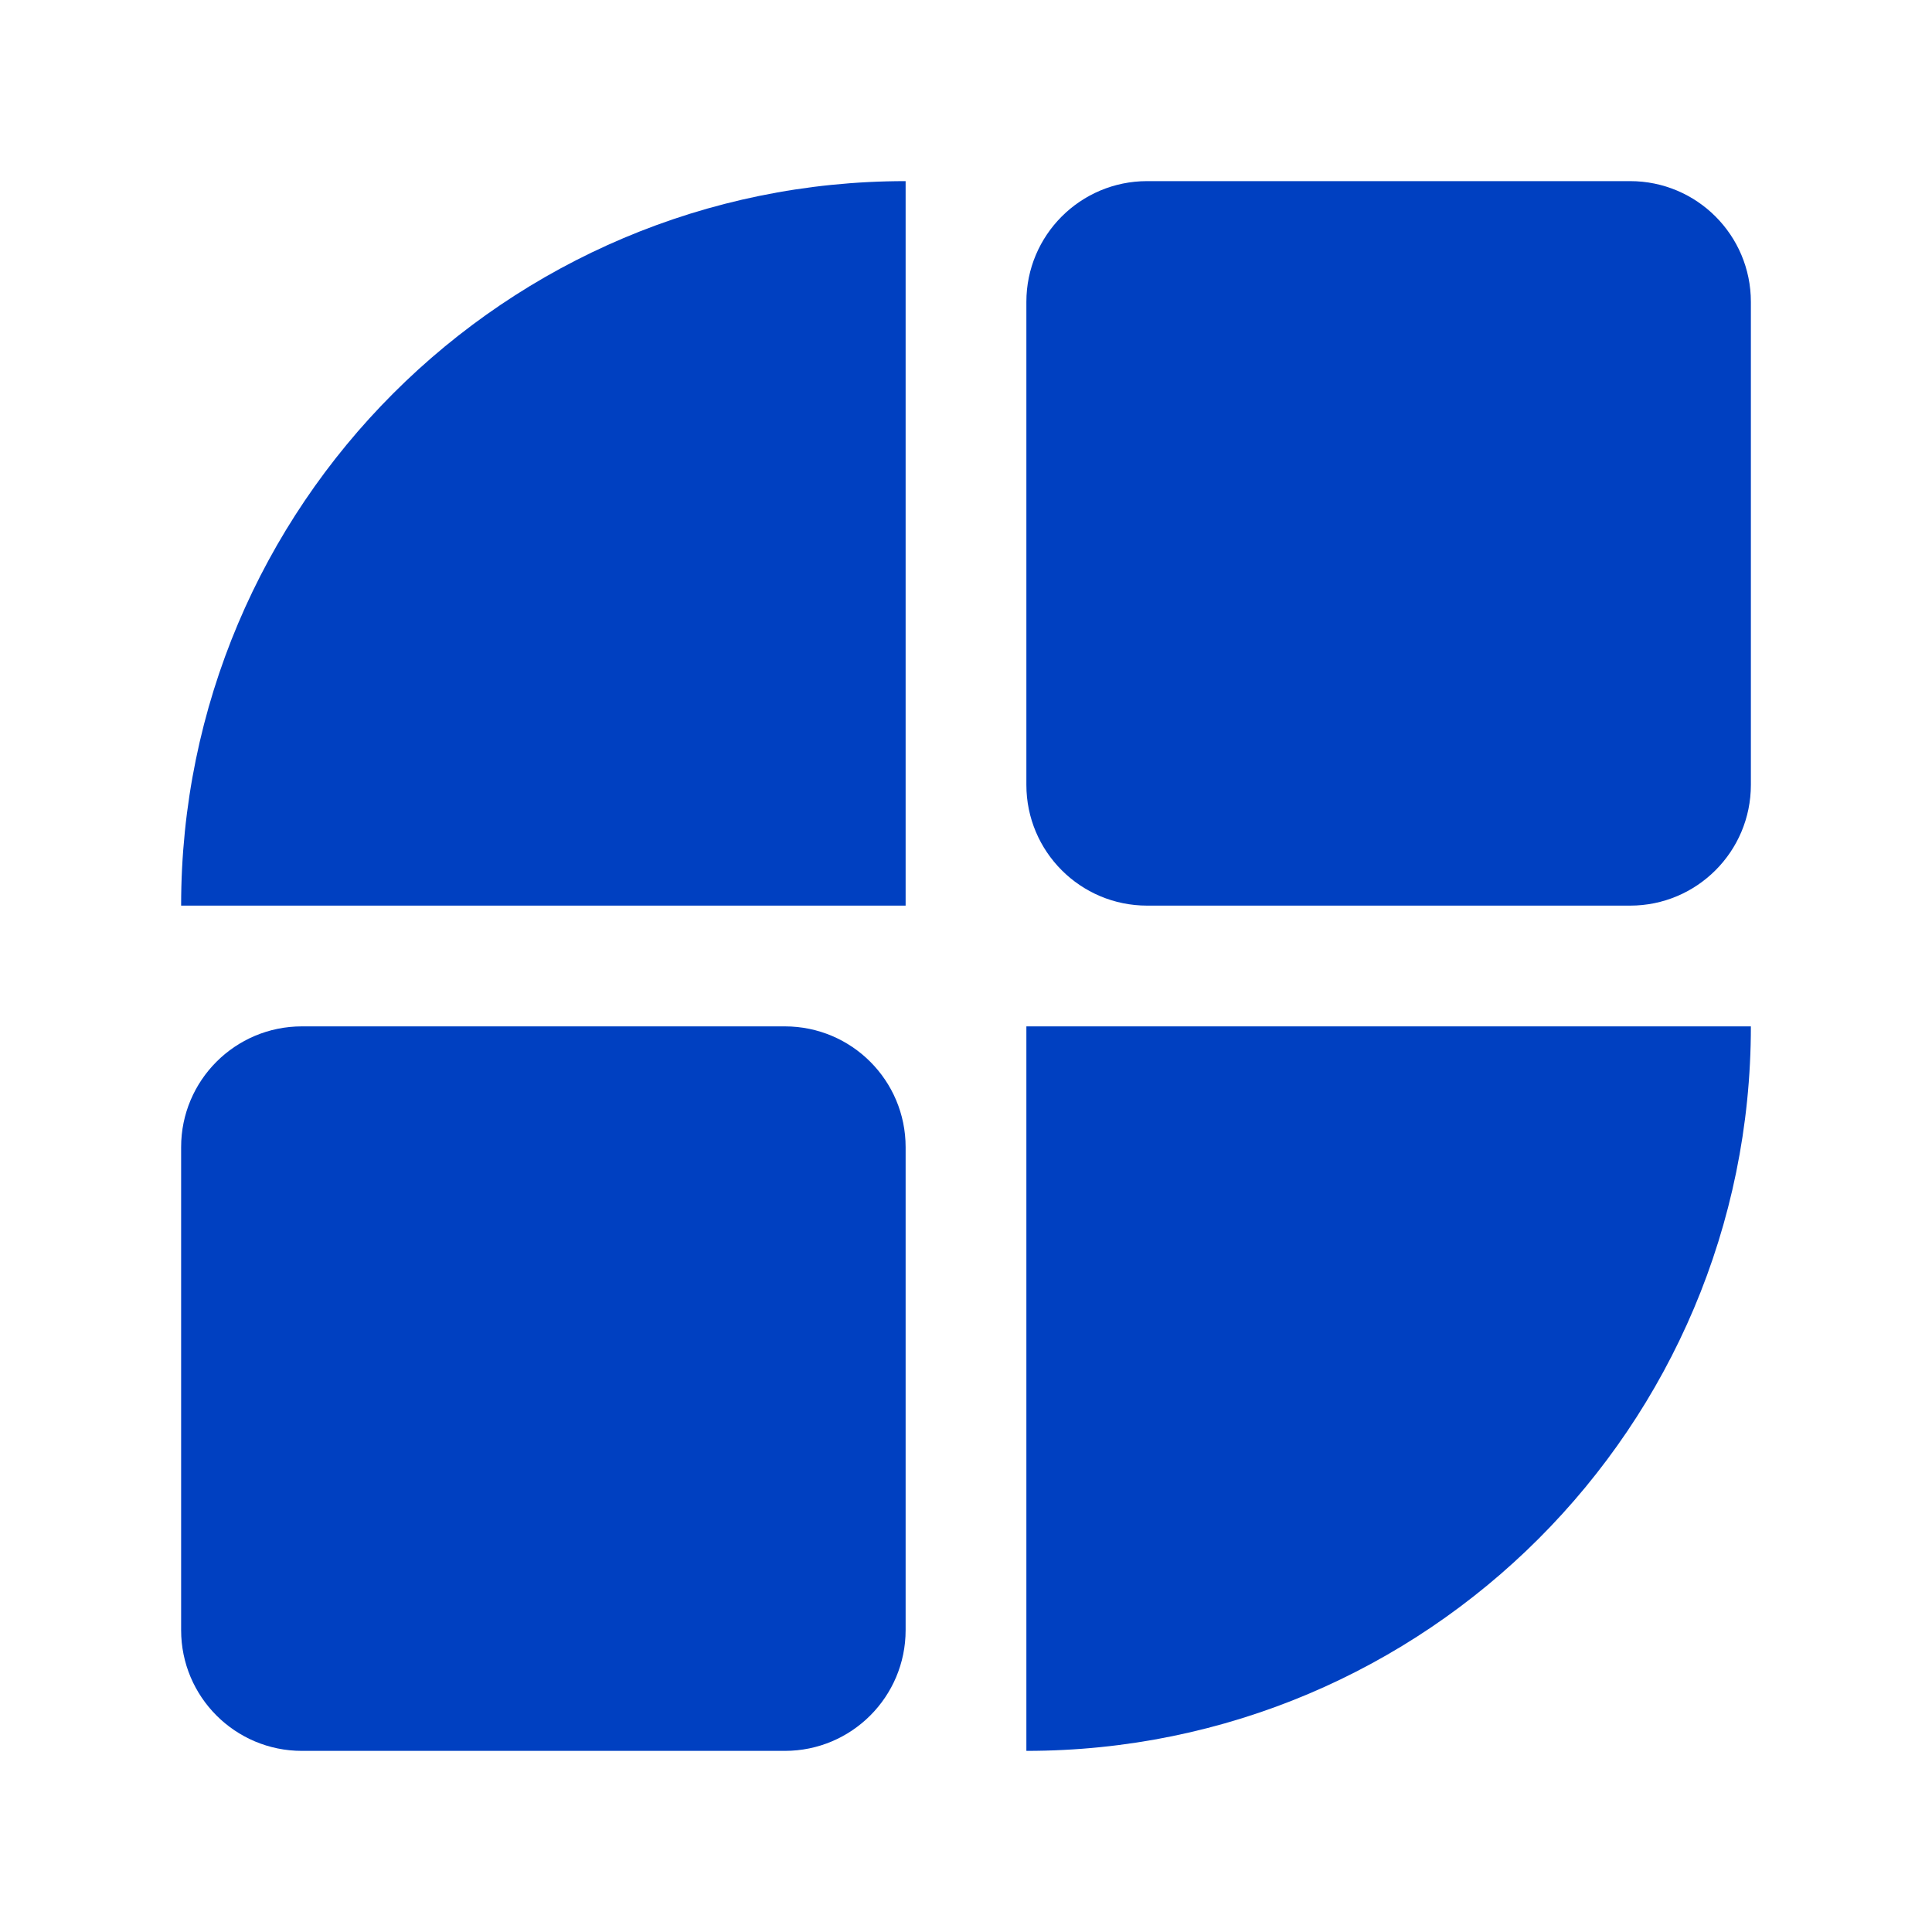
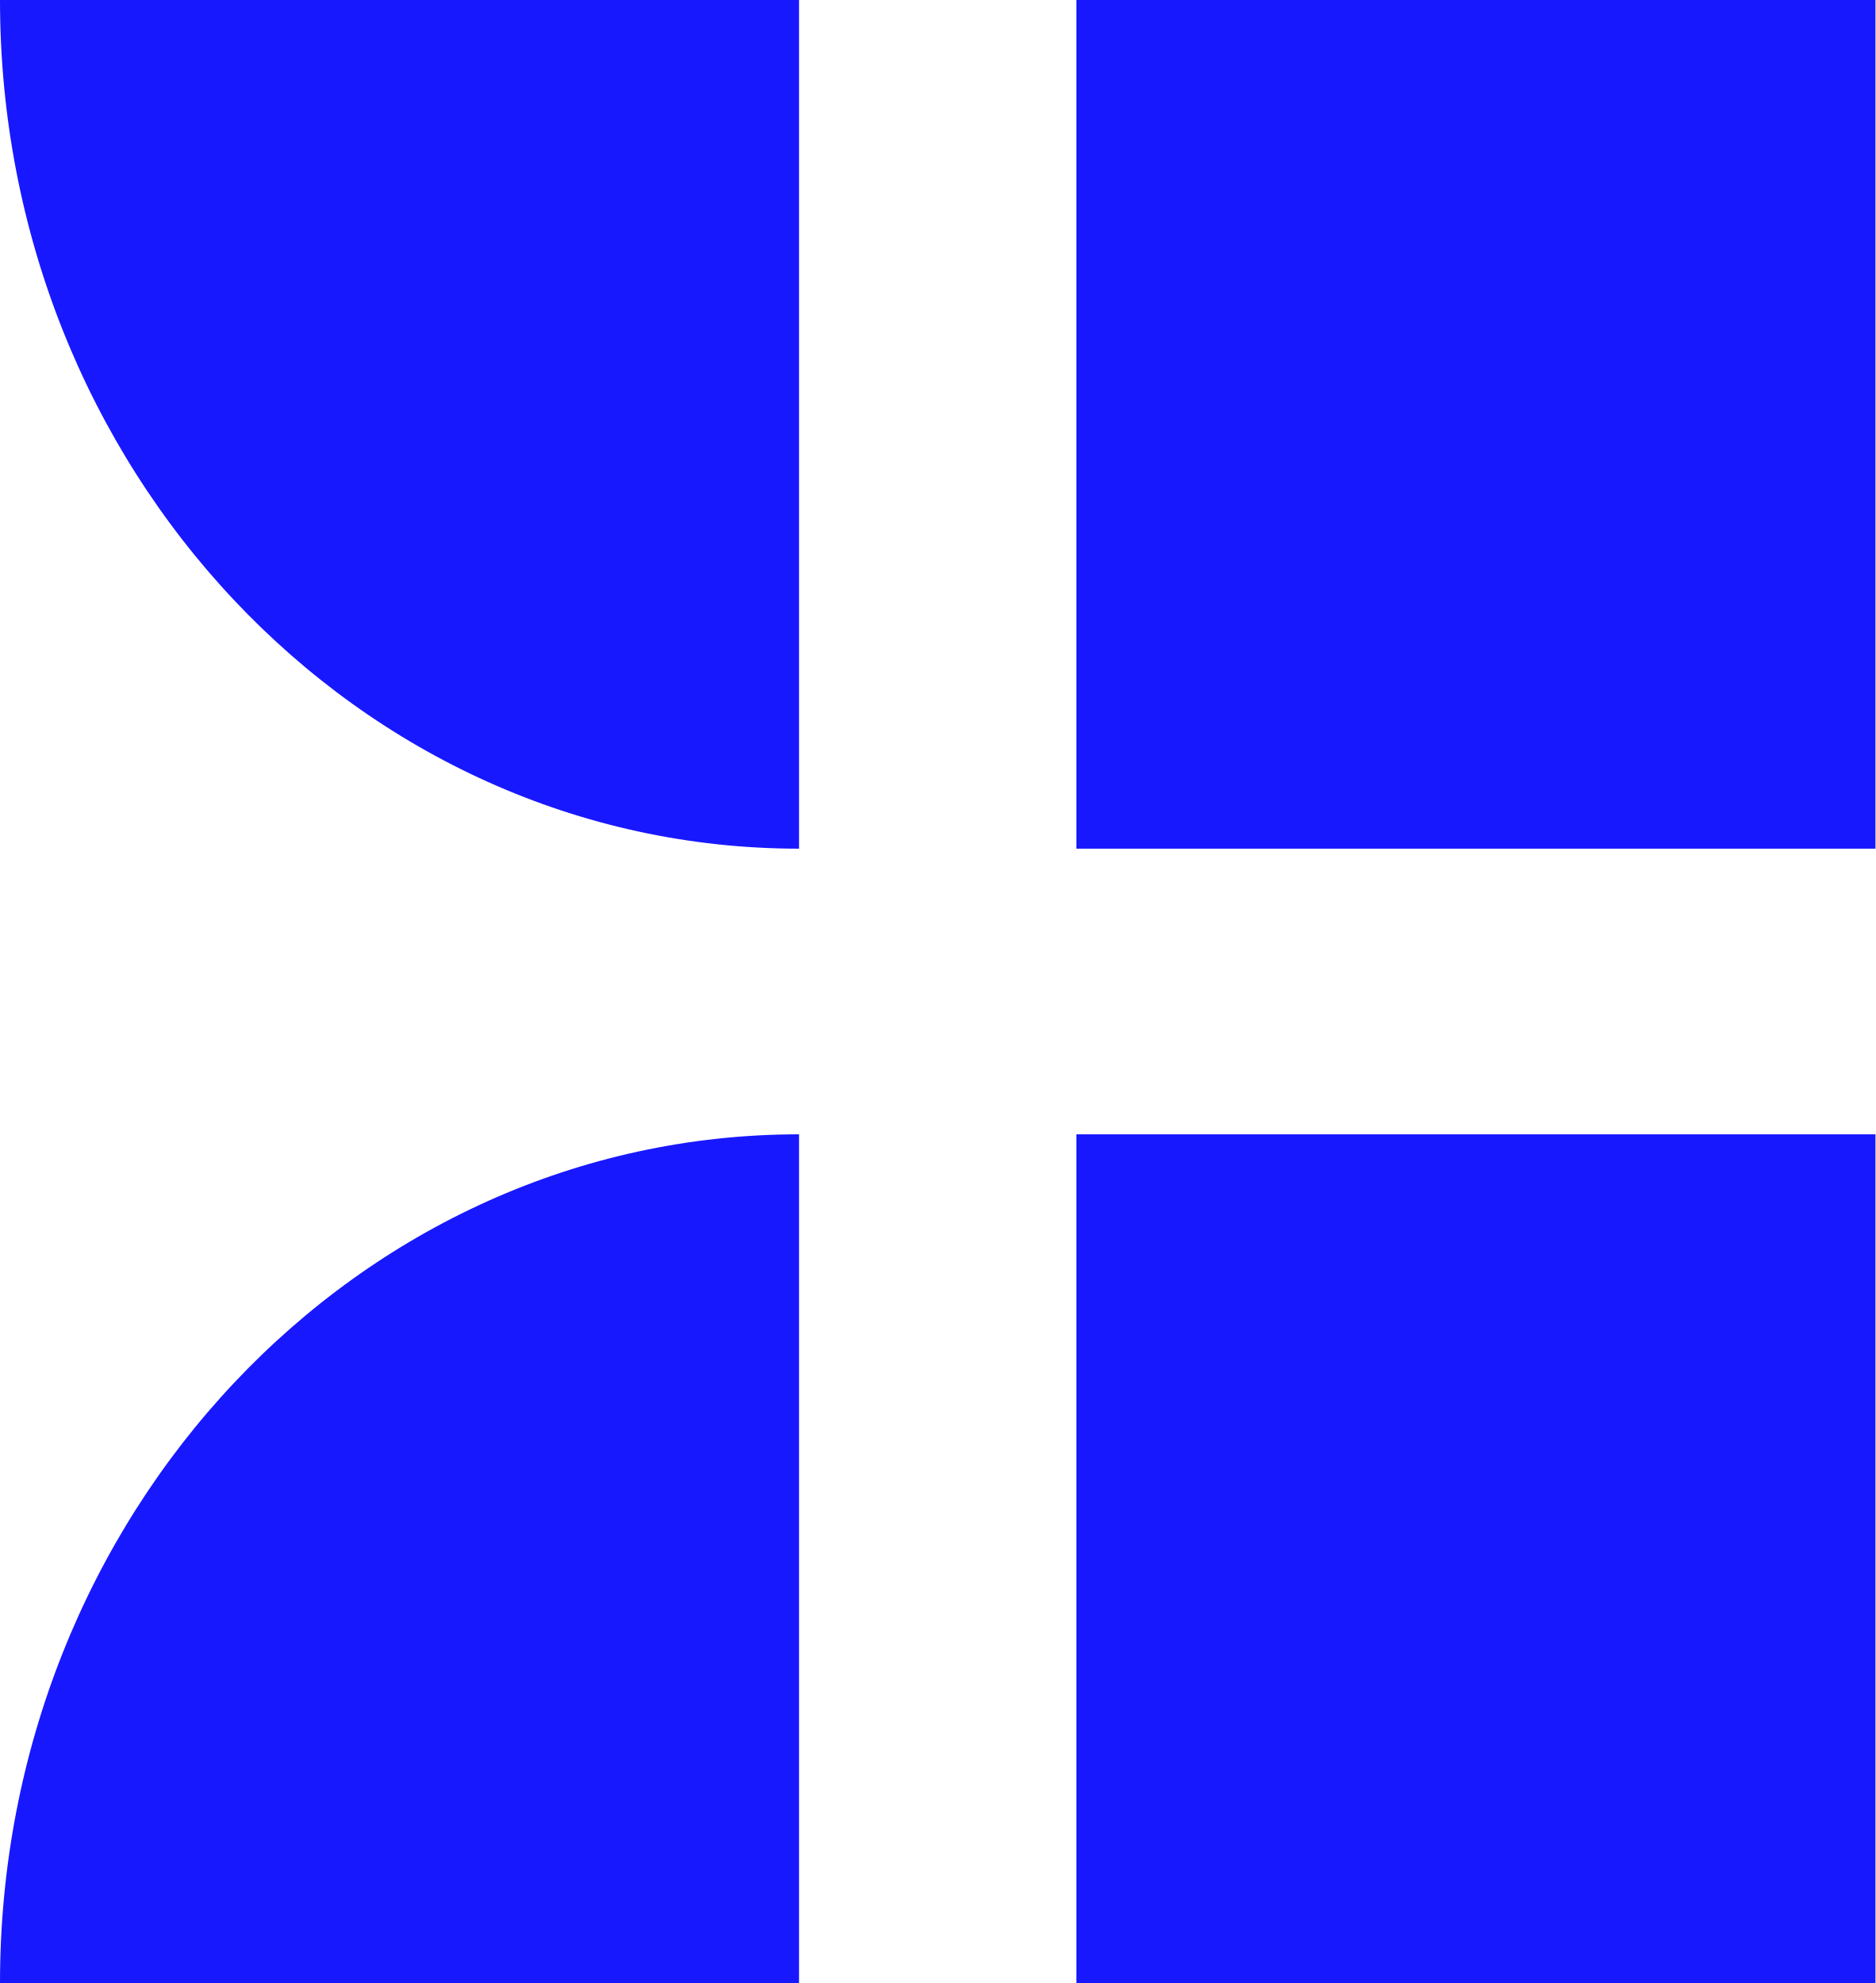
- <svg xmlns="http://www.w3.org/2000/svg" viewBox="0 0 32 32" fill="#0040C1" aria-hidden="true">
-   <path d="M15 15H3A12 12 0 0 1 15 3z" />
-   <rect x="17" y="3" width="12" height="12" rx="2" />
-   <rect x="3" y="17" width="12" height="12" rx="2" />
-   <path d="M17 17h12A12 12 0 0 1 17 29z" />
+ <svg xmlns="http://www.w3.org/2000/svg" viewBox="0 0 906 958" fill="#1818FF">
+   <path d="M0 0H386V410A386 410 0 0 1 0 0Z" />
+   <rect x="520" width="386" height="410" />
+   <path d="M386 548V958H0A386 410 0 0 1 386 548Z" />
+   <rect x="520" y="548" width="386" height="410" />
</svg>
